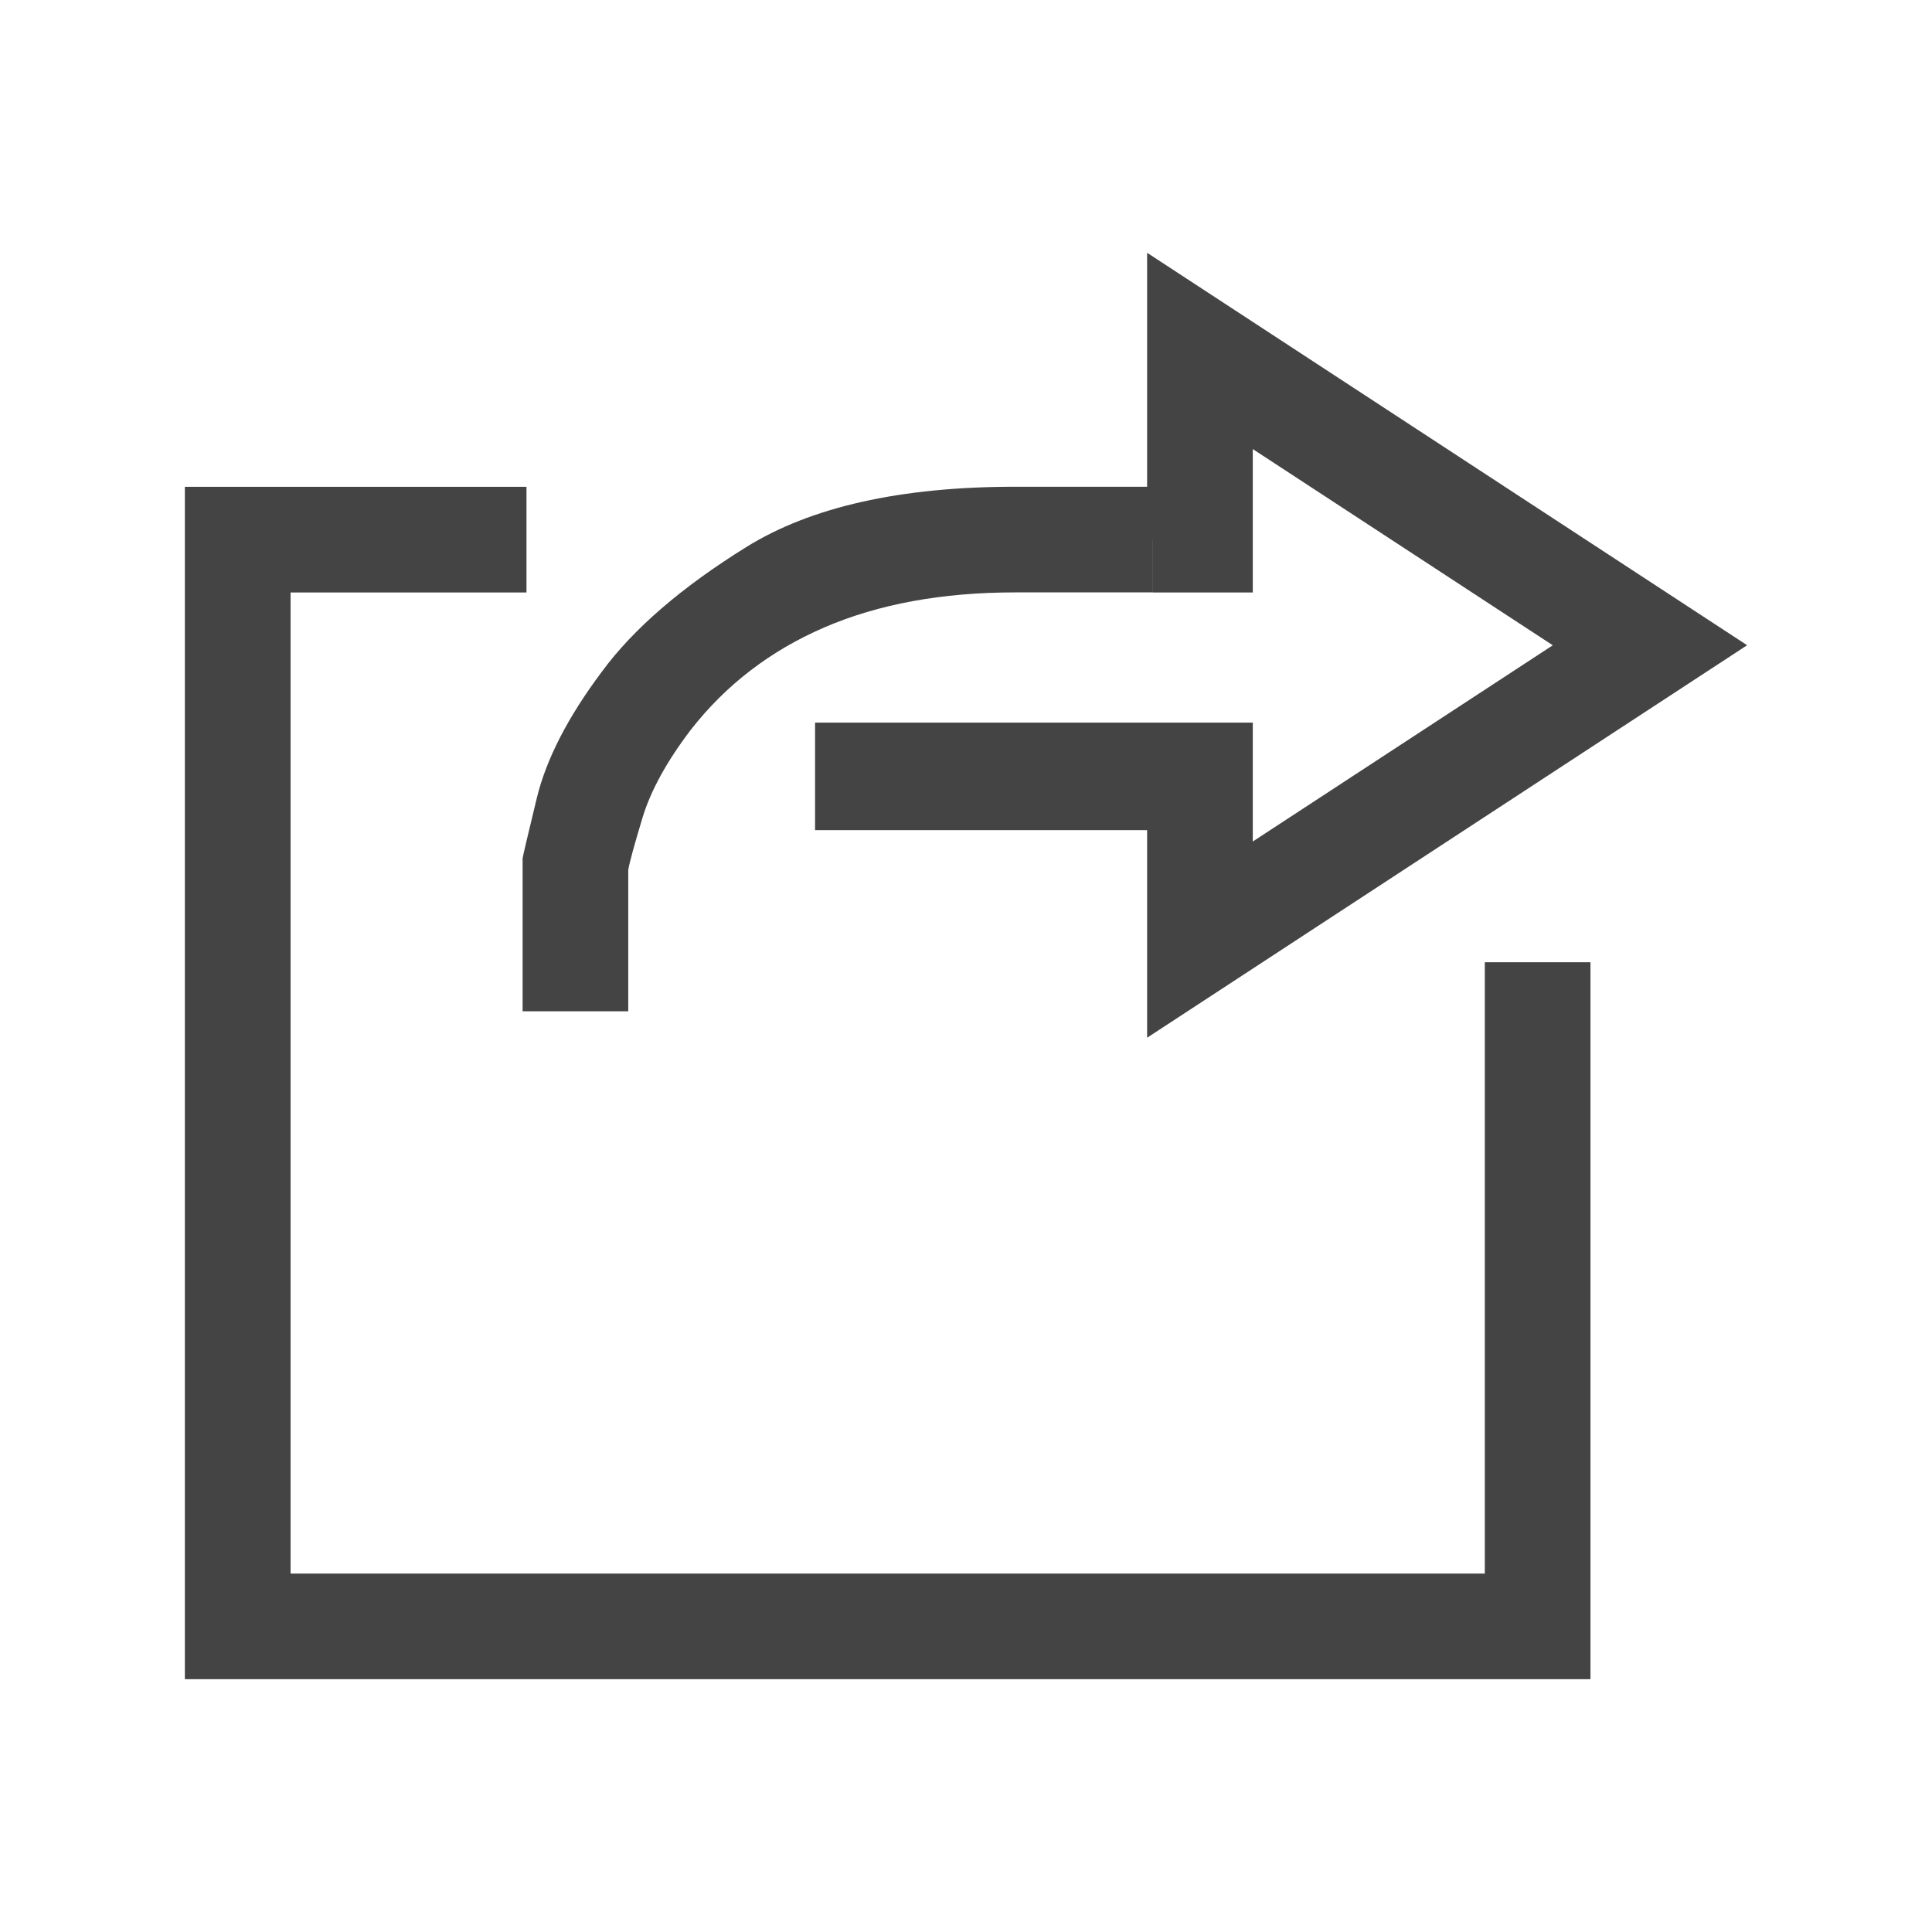
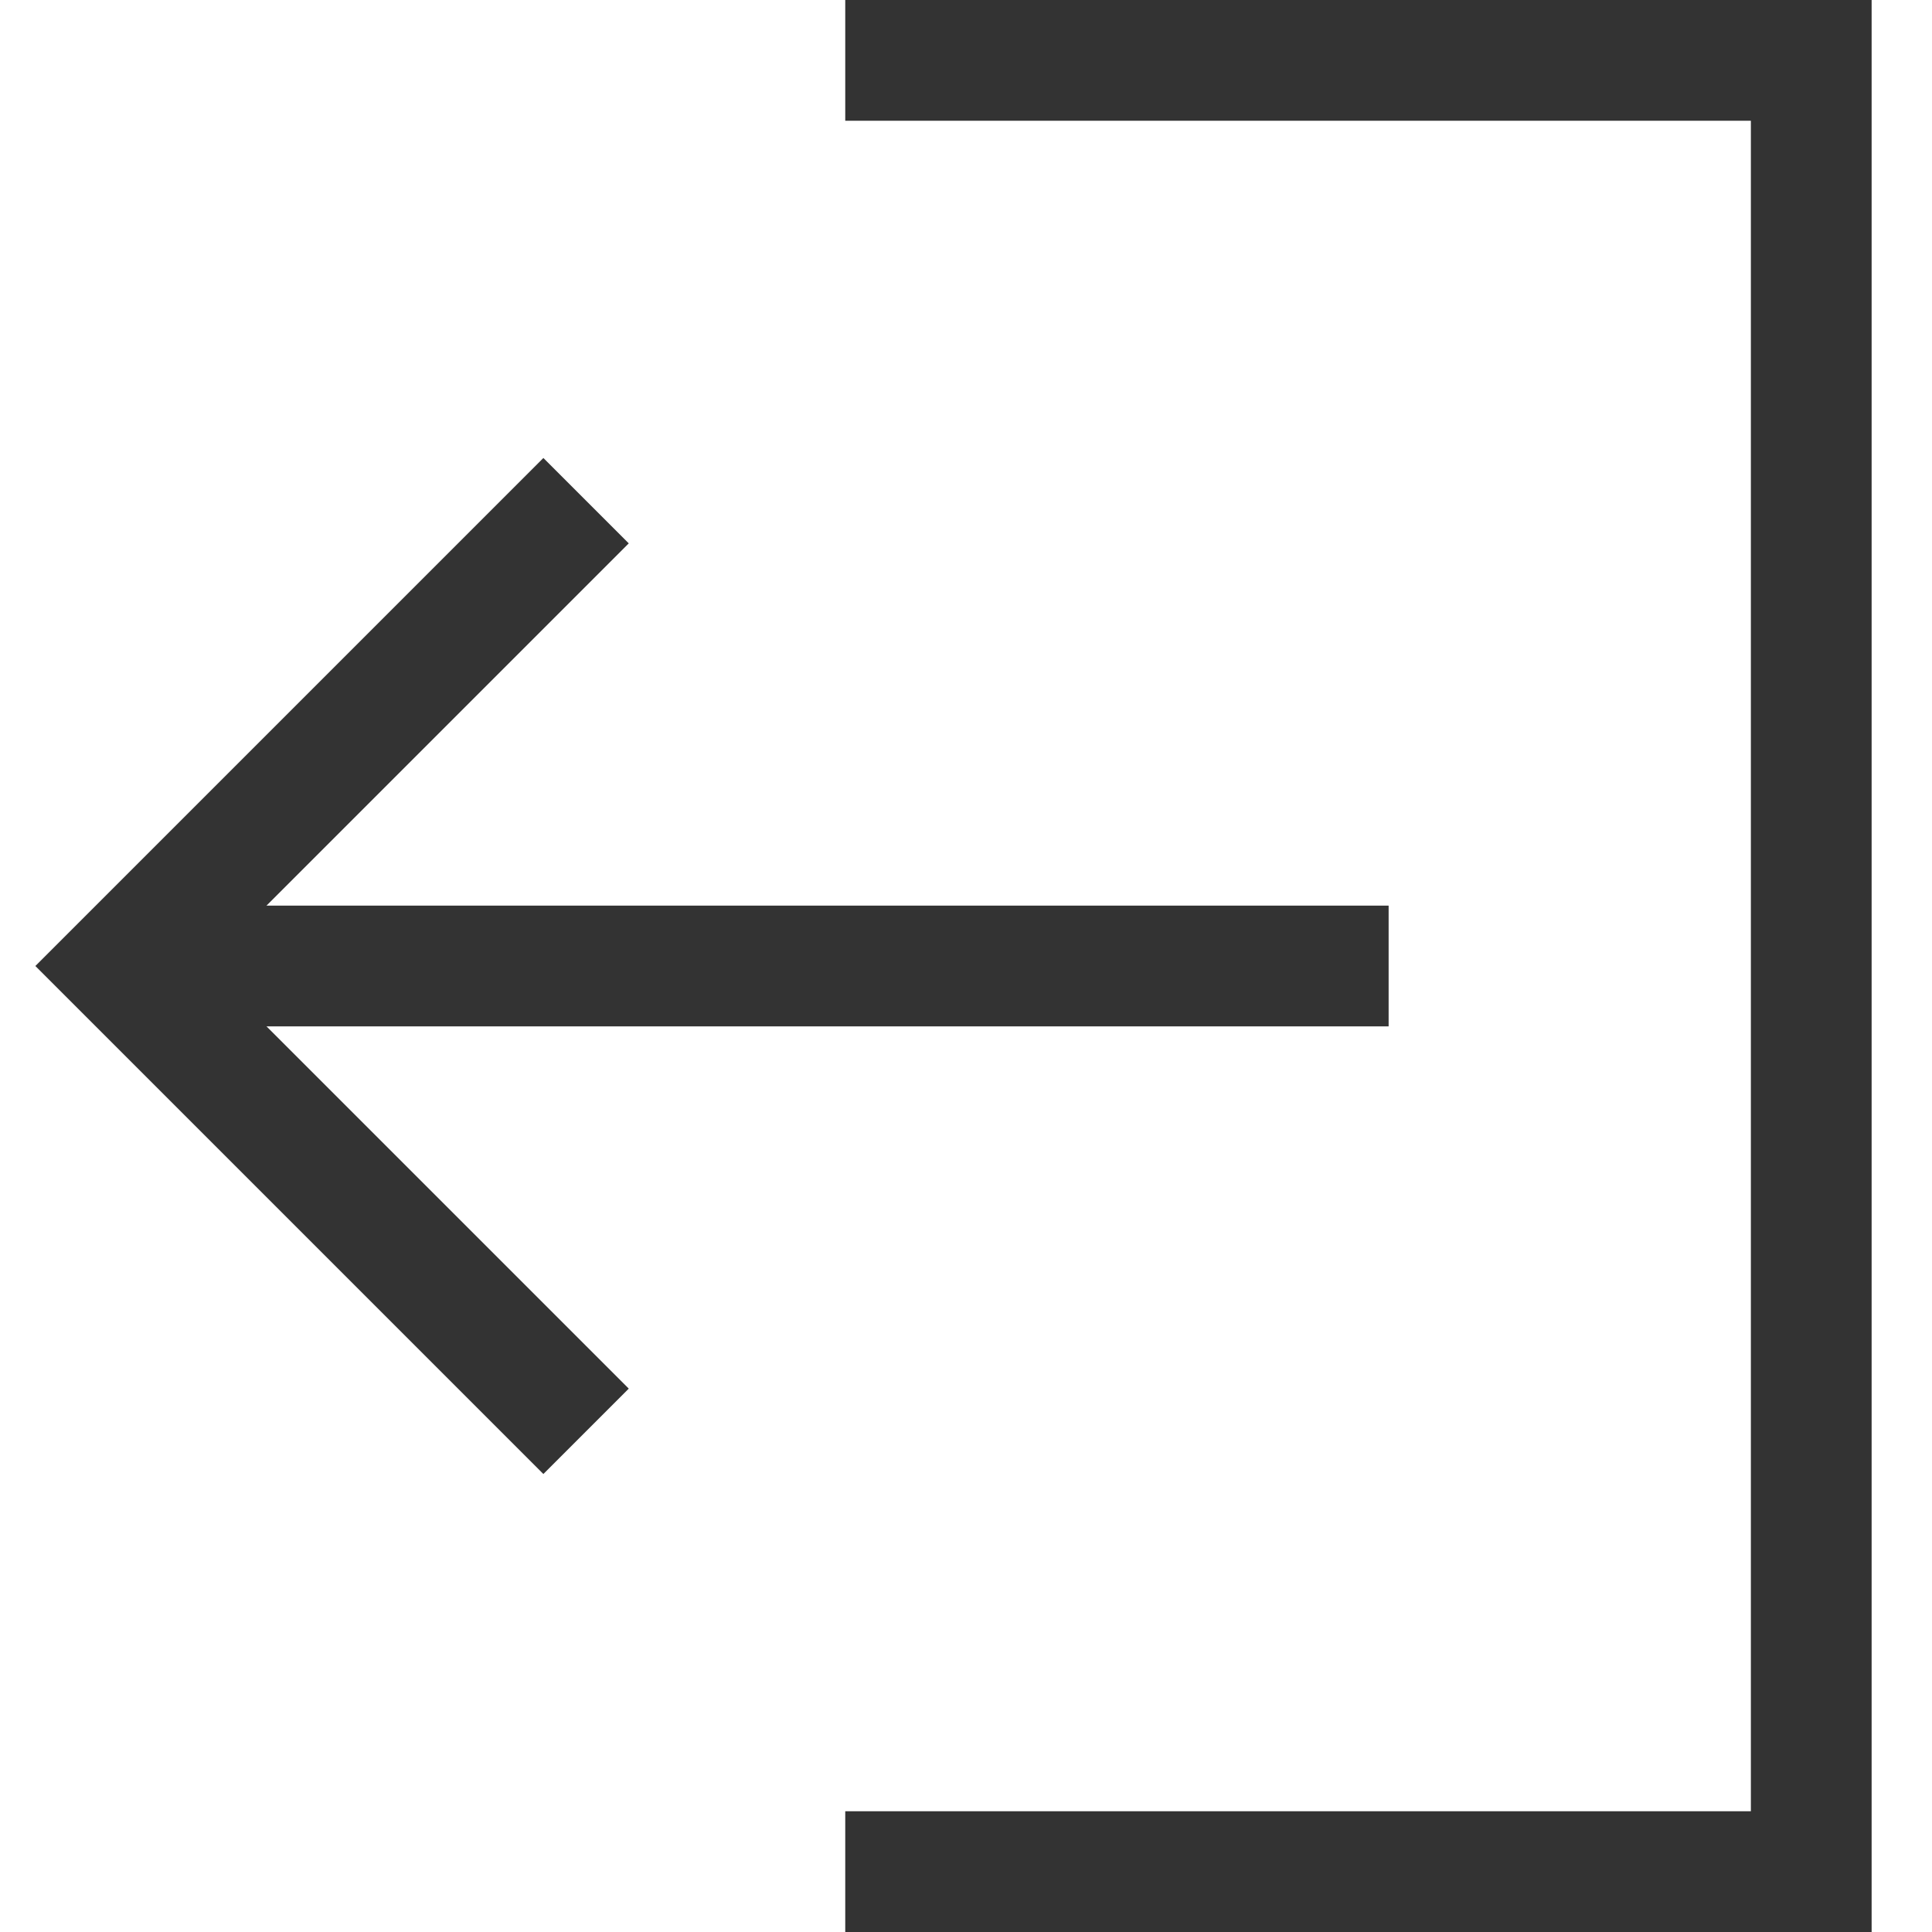
- <svg xmlns="http://www.w3.org/2000/svg" id="icon-uniE94D" viewBox="0 0 32 32" width="32" height="32">
-   <g class="nc-icon-wrapper" fill="#444444">
-     <path d="M13.5 11.969h5.594v1.781H13.5v-1.781zm-3.094 4.781h-1.75v-2.531q0-.031.235-1t1.078-2.094q.781-1.063 2.39-2.063t4.454-1h2.28v1.75h-2.28q-1.813 0-3.157.579t-2.219 1.703q-.593.781-.796 1.453t-.235.86v2.343zm8.594.438v-4.344h.094v-.875h1.656v1.969l4.969-3.25-4.969-3.25v2.375h-1.656v-.876H19v-4.75l9.938 6.5zm7.344 10.625H3.062V8.063H8.72v1.75H4.813v16.25h19.78V15.938h1.75v11.874z" fill="#444444" class="nc-icon-wrapper" />
+ <svg xmlns="http://www.w3.org/2000/svg" x="0" y="0" width="32" height="32" viewBox="0 0 32 32">
+   <g class="nc-icon-wrapper" fill="#333333" stroke="#333333">
+     <path data-color="color-2" data-cap="butt" fill="none" stroke-width="2" stroke-miterlimit="10" stroke-linejoin="miter" stroke-linecap="butt" d="M23 16H2" />
+     <path data-color="color-2" fill="none" stroke-width="2" stroke-linecap="square" stroke-miterlimit="10" stroke-linejoin="miter" d="M9 9l-7 7 7 7" />
+     <path fill="none" stroke="#333333" stroke-width="2" stroke-linecap="square" stroke-miterlimit="10" stroke-linejoin="miter" d="M15 1h15v30H15" />
  </g>
</svg>
